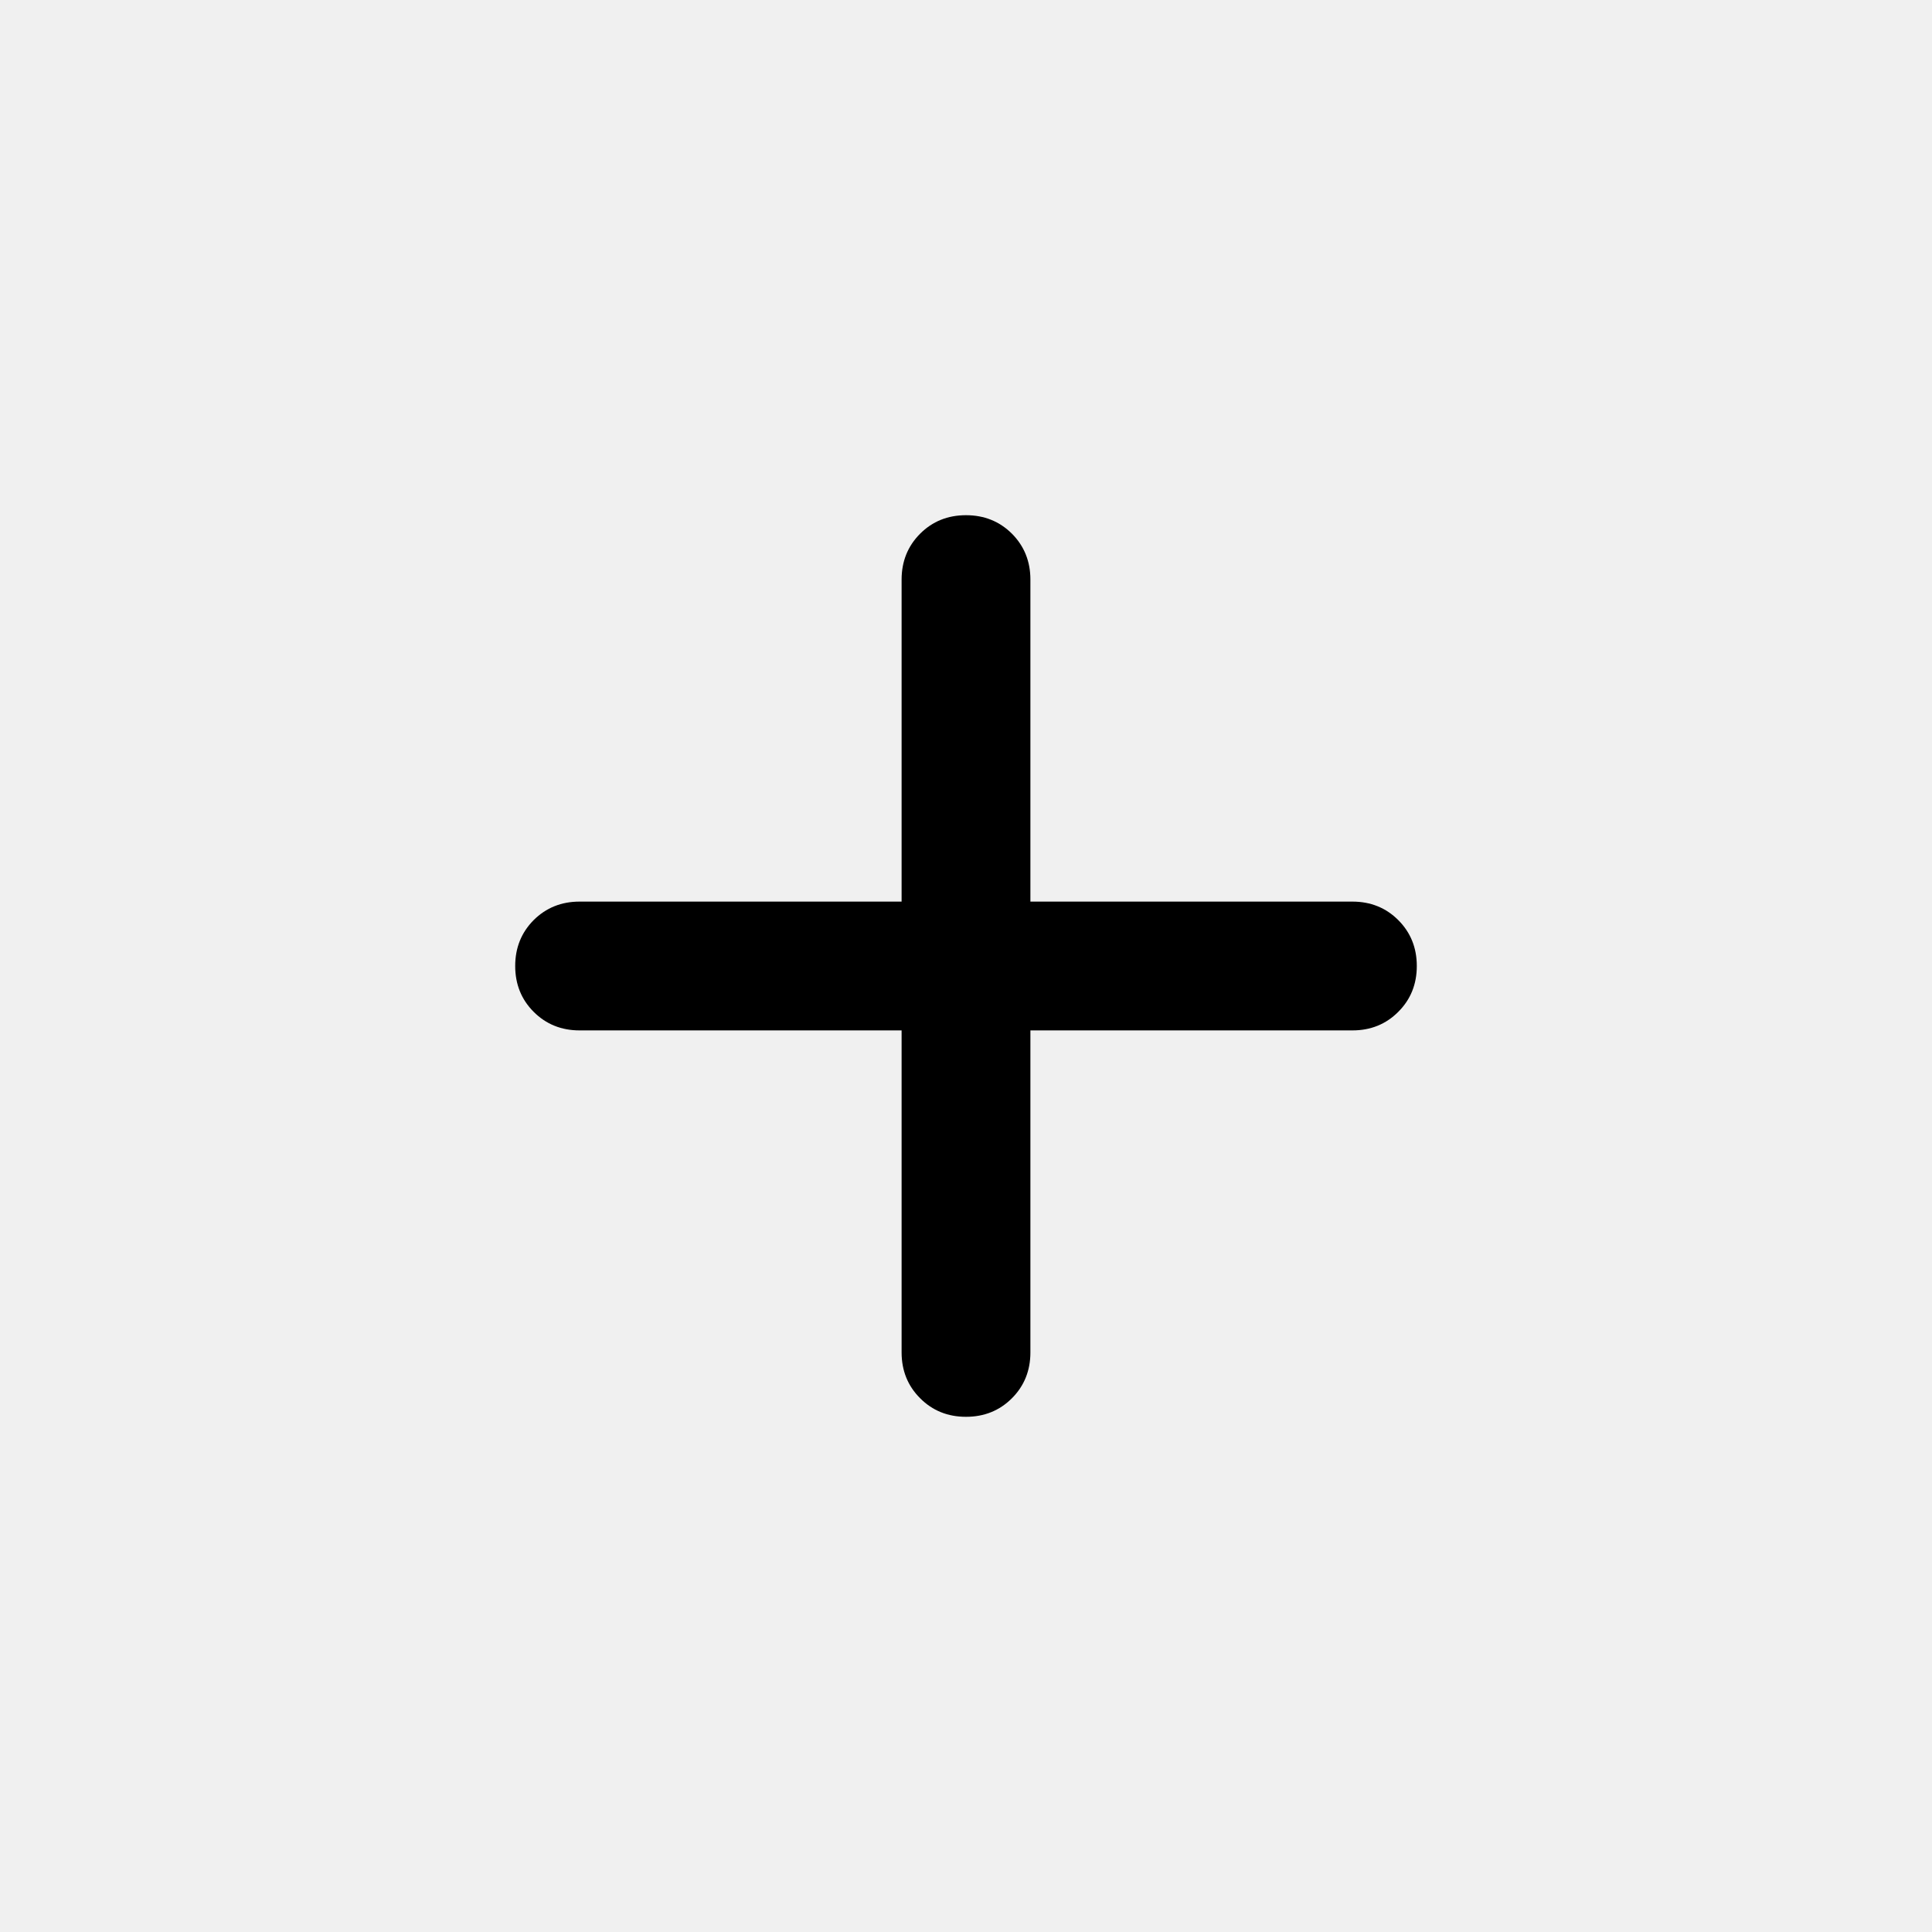
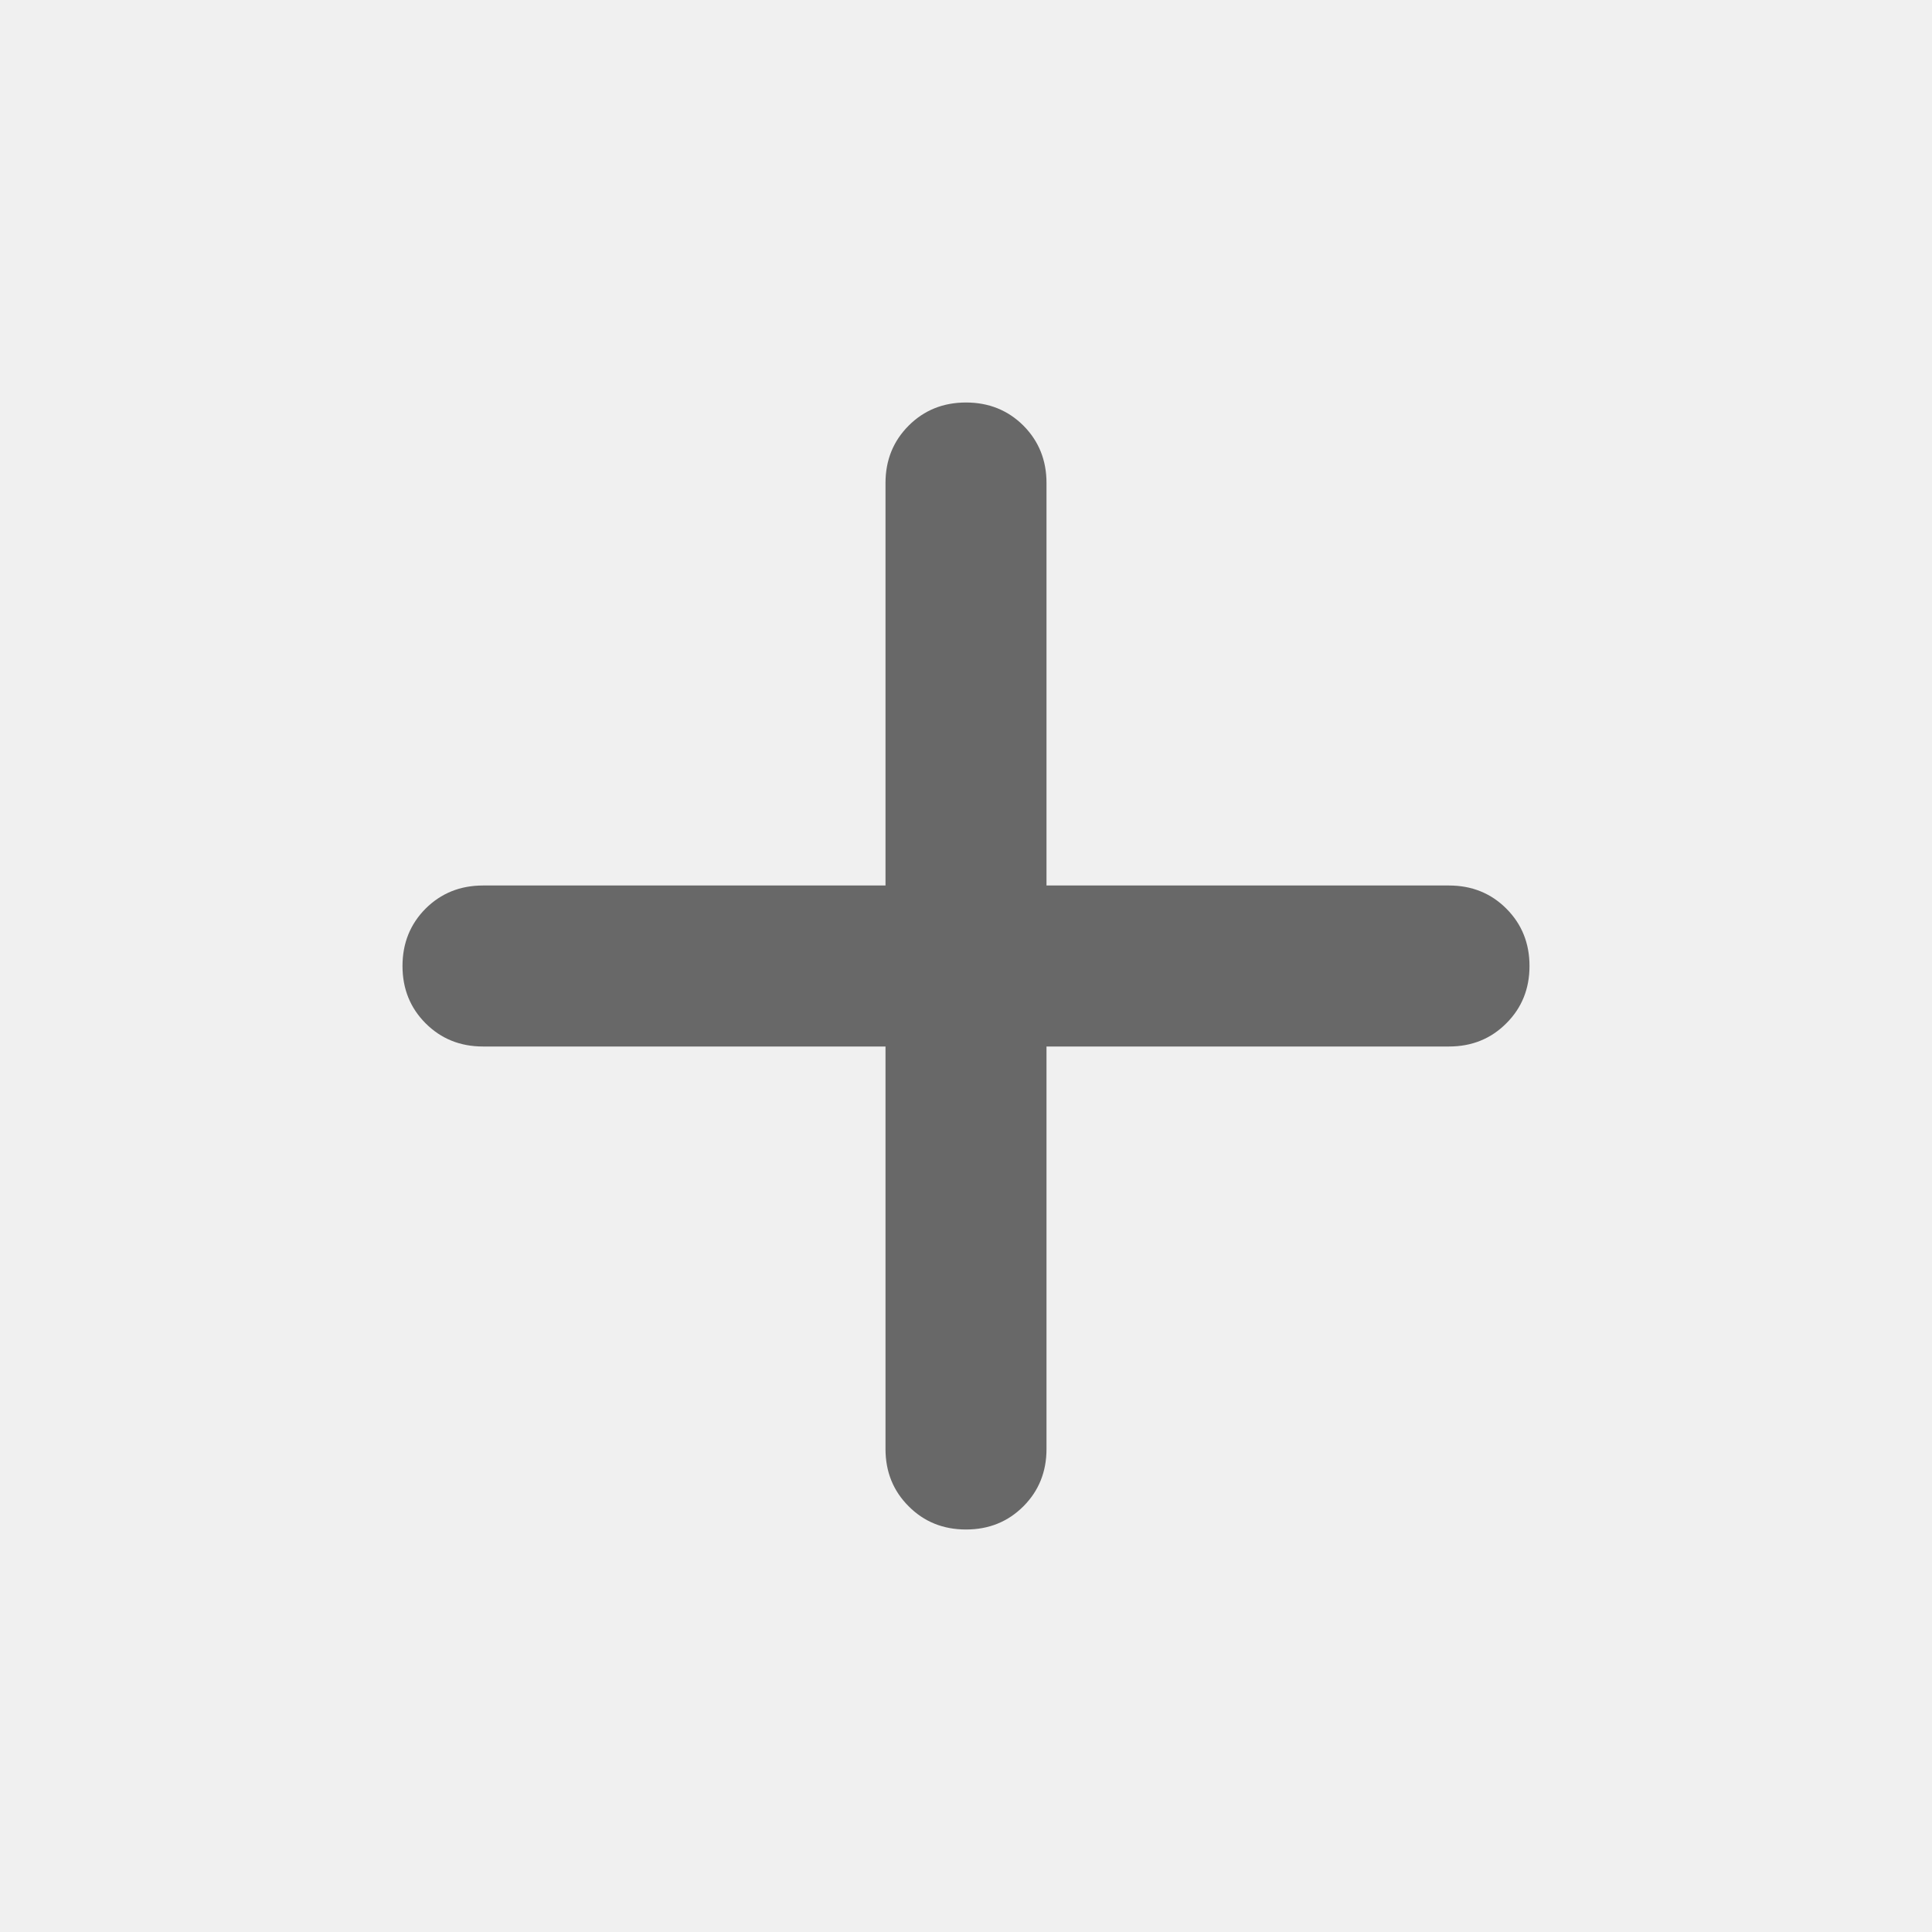
- <svg xmlns="http://www.w3.org/2000/svg" width="30" height="30" viewBox="0 0 30 30" fill="none">
-   <g clip-path="url(#clip0_84021_10666)">
-     <mask id="mask0_84021_10666" style="mask-type:alpha" maskUnits="userSpaceOnUse" x="3" y="3" width="24" height="24">
-       <rect x="3" y="3" width="24" height="24" fill="#D9D9D9" />
+ <svg xmlns="http://www.w3.org/2000/svg" width="24" height="24" viewBox="0 0 24 24" fill="none">
+   <g clip-path="url(#clip0_813_12246)">
+     <mask id="mask0_813_12246" style="mask-type:alpha" maskUnits="userSpaceOnUse" x="0" y="0" width="24" height="24">
+       <rect width="24" height="24" fill="#D9D9D9" />
    </mask>
-     <g mask="url(#mask0_84021_10666)">
-       <path d="M15 22C14.717 22 14.479 21.904 14.288 21.712C14.096 21.521 14 21.283 14 21V16H9C8.717 16 8.479 15.904 8.287 15.712C8.096 15.521 8 15.283 8 15C8 14.717 8.096 14.479 8.287 14.287C8.479 14.096 8.717 14 9 14H14V9C14 8.717 14.096 8.479 14.288 8.287C14.479 8.096 14.717 8 15 8C15.283 8 15.521 8.096 15.713 8.287C15.904 8.479 16 8.717 16 9V14H21C21.283 14 21.521 14.096 21.712 14.287C21.904 14.479 22 14.717 22 15C22 15.283 21.904 15.521 21.712 15.712C21.521 15.904 21.283 16 21 16H16V21C16 21.283 15.904 21.521 15.713 21.712C15.521 21.904 15.283 22 15 22Z" fill="black" />
+     <g mask="url(#mask0_813_12246)">
+       <path d="M12 19C11.717 19 11.479 18.904 11.288 18.712C11.096 18.521 11 18.283 11 18V13H6C5.717 13 5.479 12.904 5.287 12.712C5.096 12.521 5 12.283 5 12C5 11.717 5.096 11.479 5.287 11.287C5.479 11.096 5.717 11 6 11H11V6C11 5.717 11.096 5.479 11.288 5.287C11.479 5.096 11.717 5 12 5C12.283 5 12.521 5.096 12.713 5.287C12.904 5.479 13 5.717 13 6V11H18C18.283 11 18.521 11.096 18.712 11.287C18.904 11.479 19 11.717 19 12C19 12.283 18.904 12.521 18.712 12.712C18.521 12.904 18.283 13 18 13H13V18C13 18.283 12.904 18.521 12.713 18.712C12.521 18.904 12.283 19 12 19Z" fill="#686868" />
    </g>
  </g>
  <defs>
-     <clipPath id="clip0_84021_10666">
-       <rect x="3" y="3" width="24" height="24" rx="12" fill="white" />
+     <clipPath id="clip0_813_12246">
+       <rect width="24" height="24" rx="12" fill="white" />
    </clipPath>
  </defs>
</svg>
